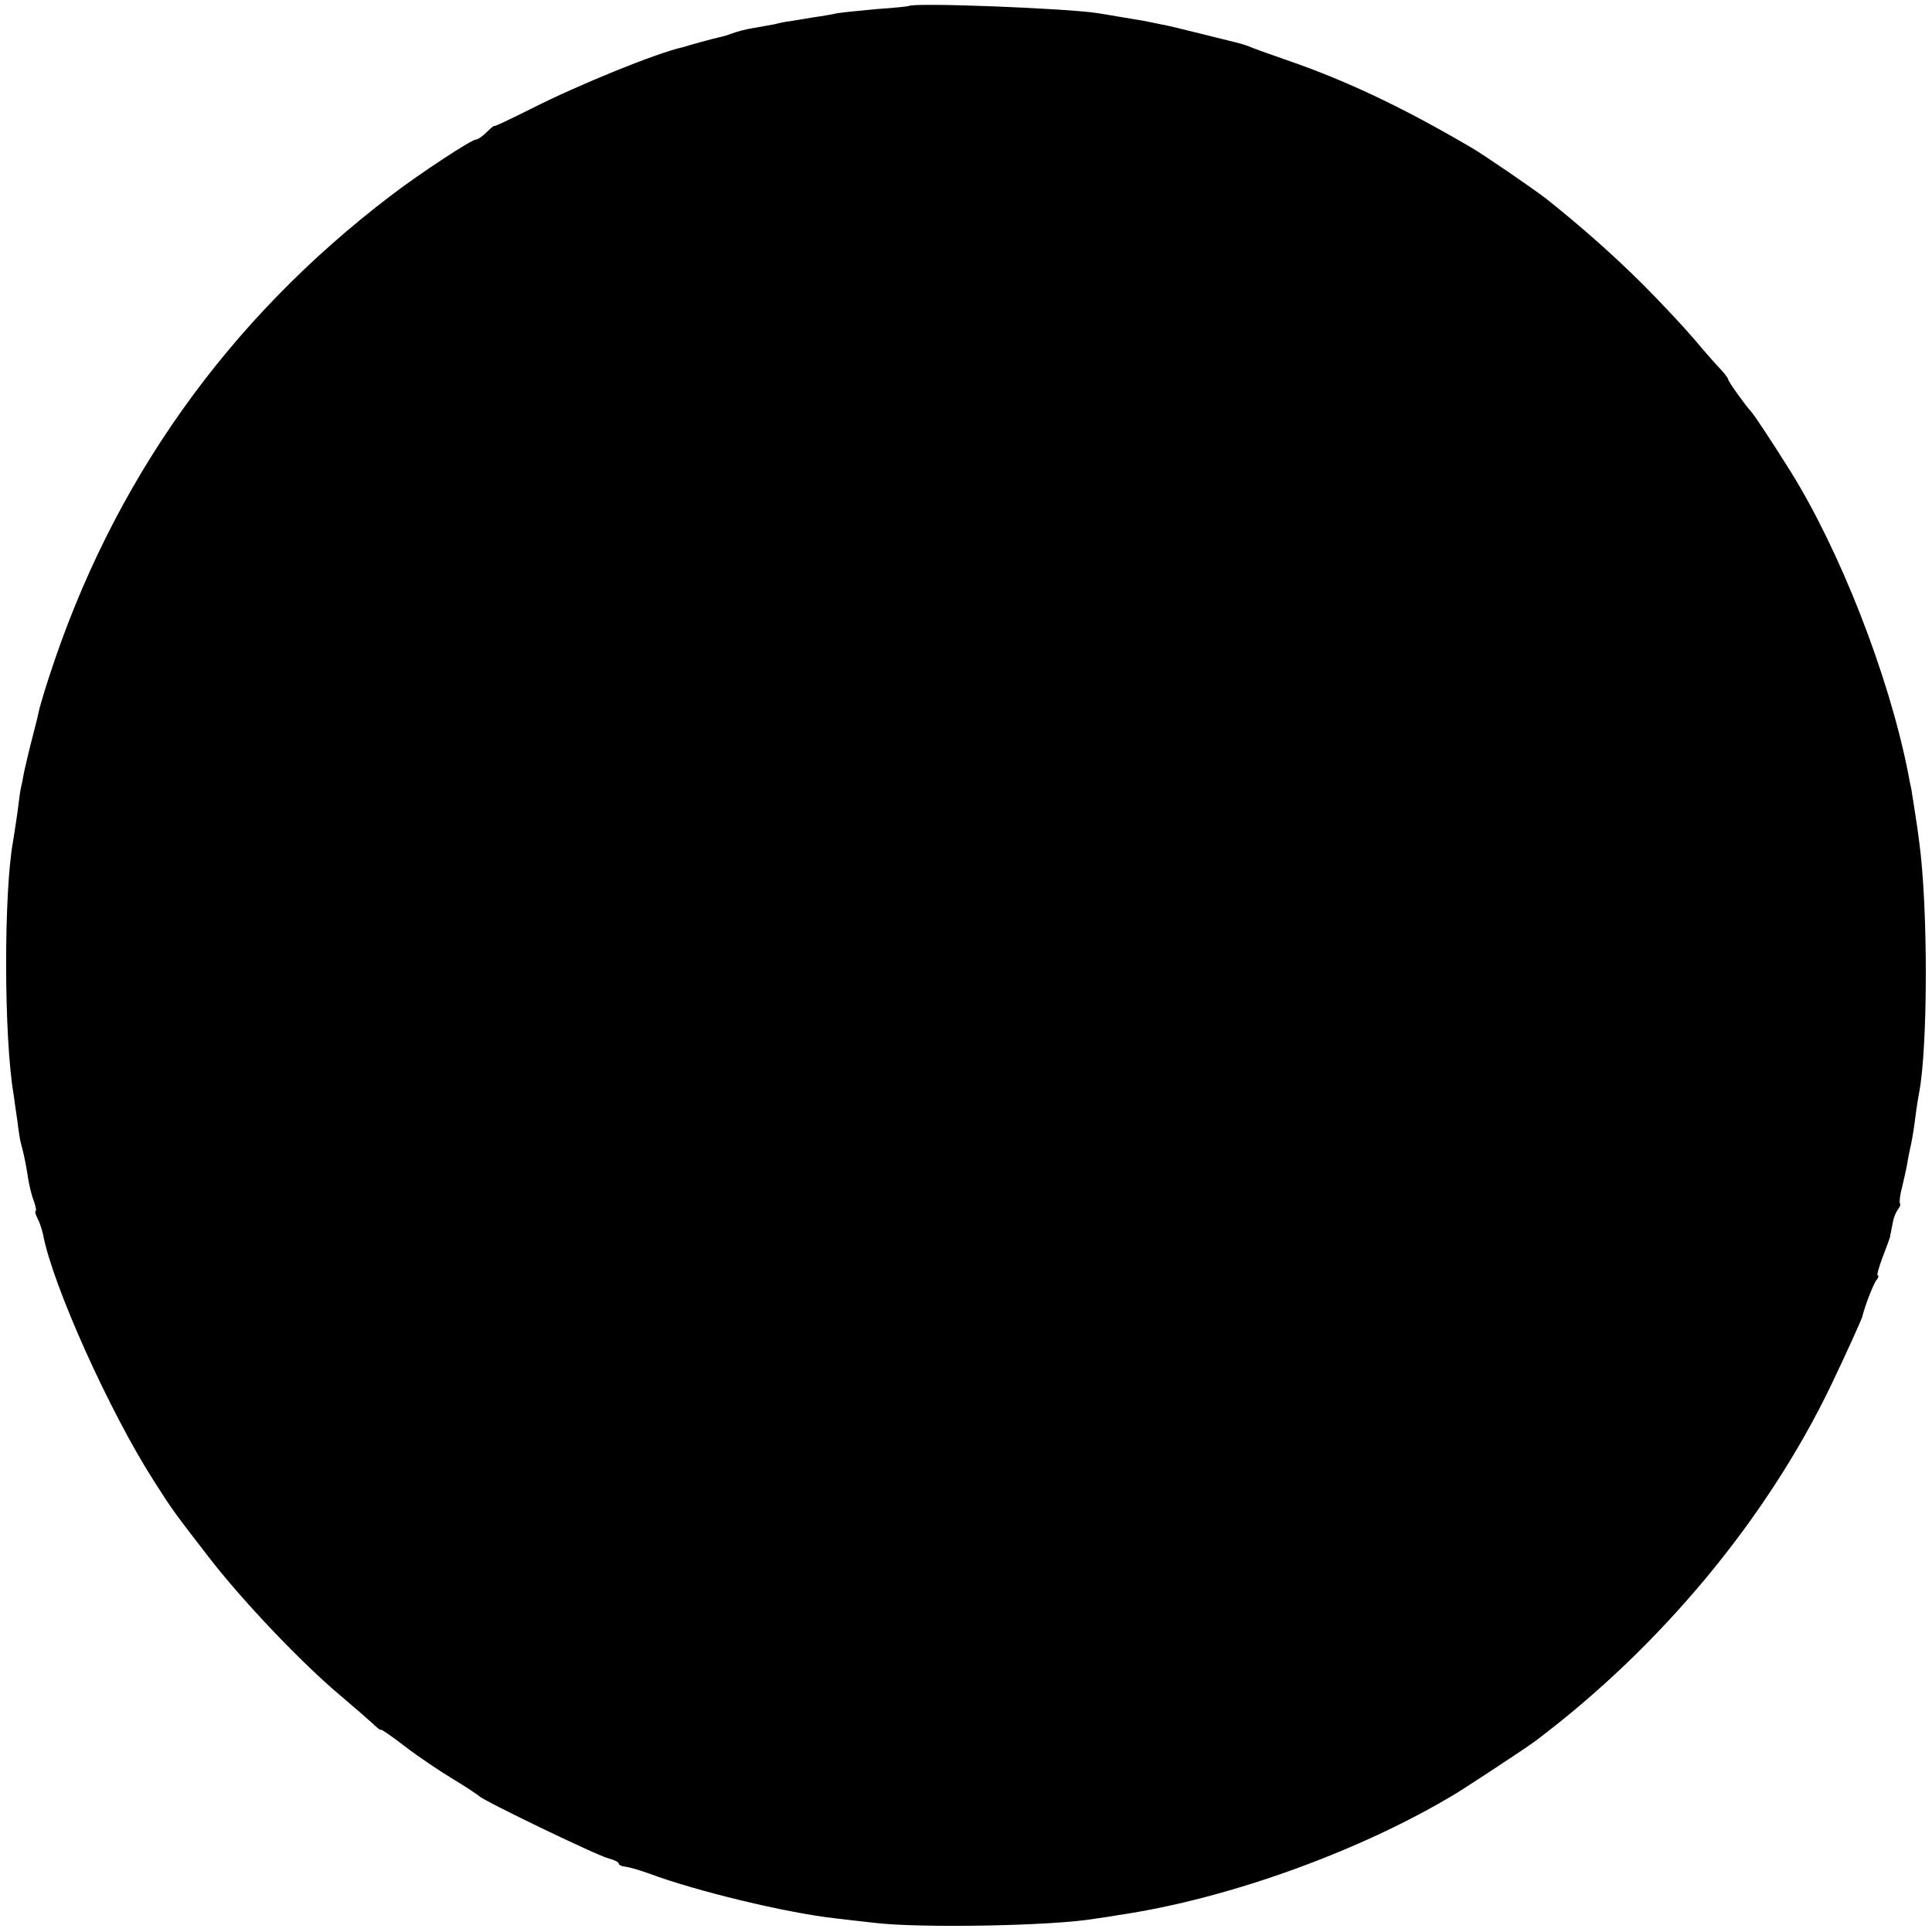
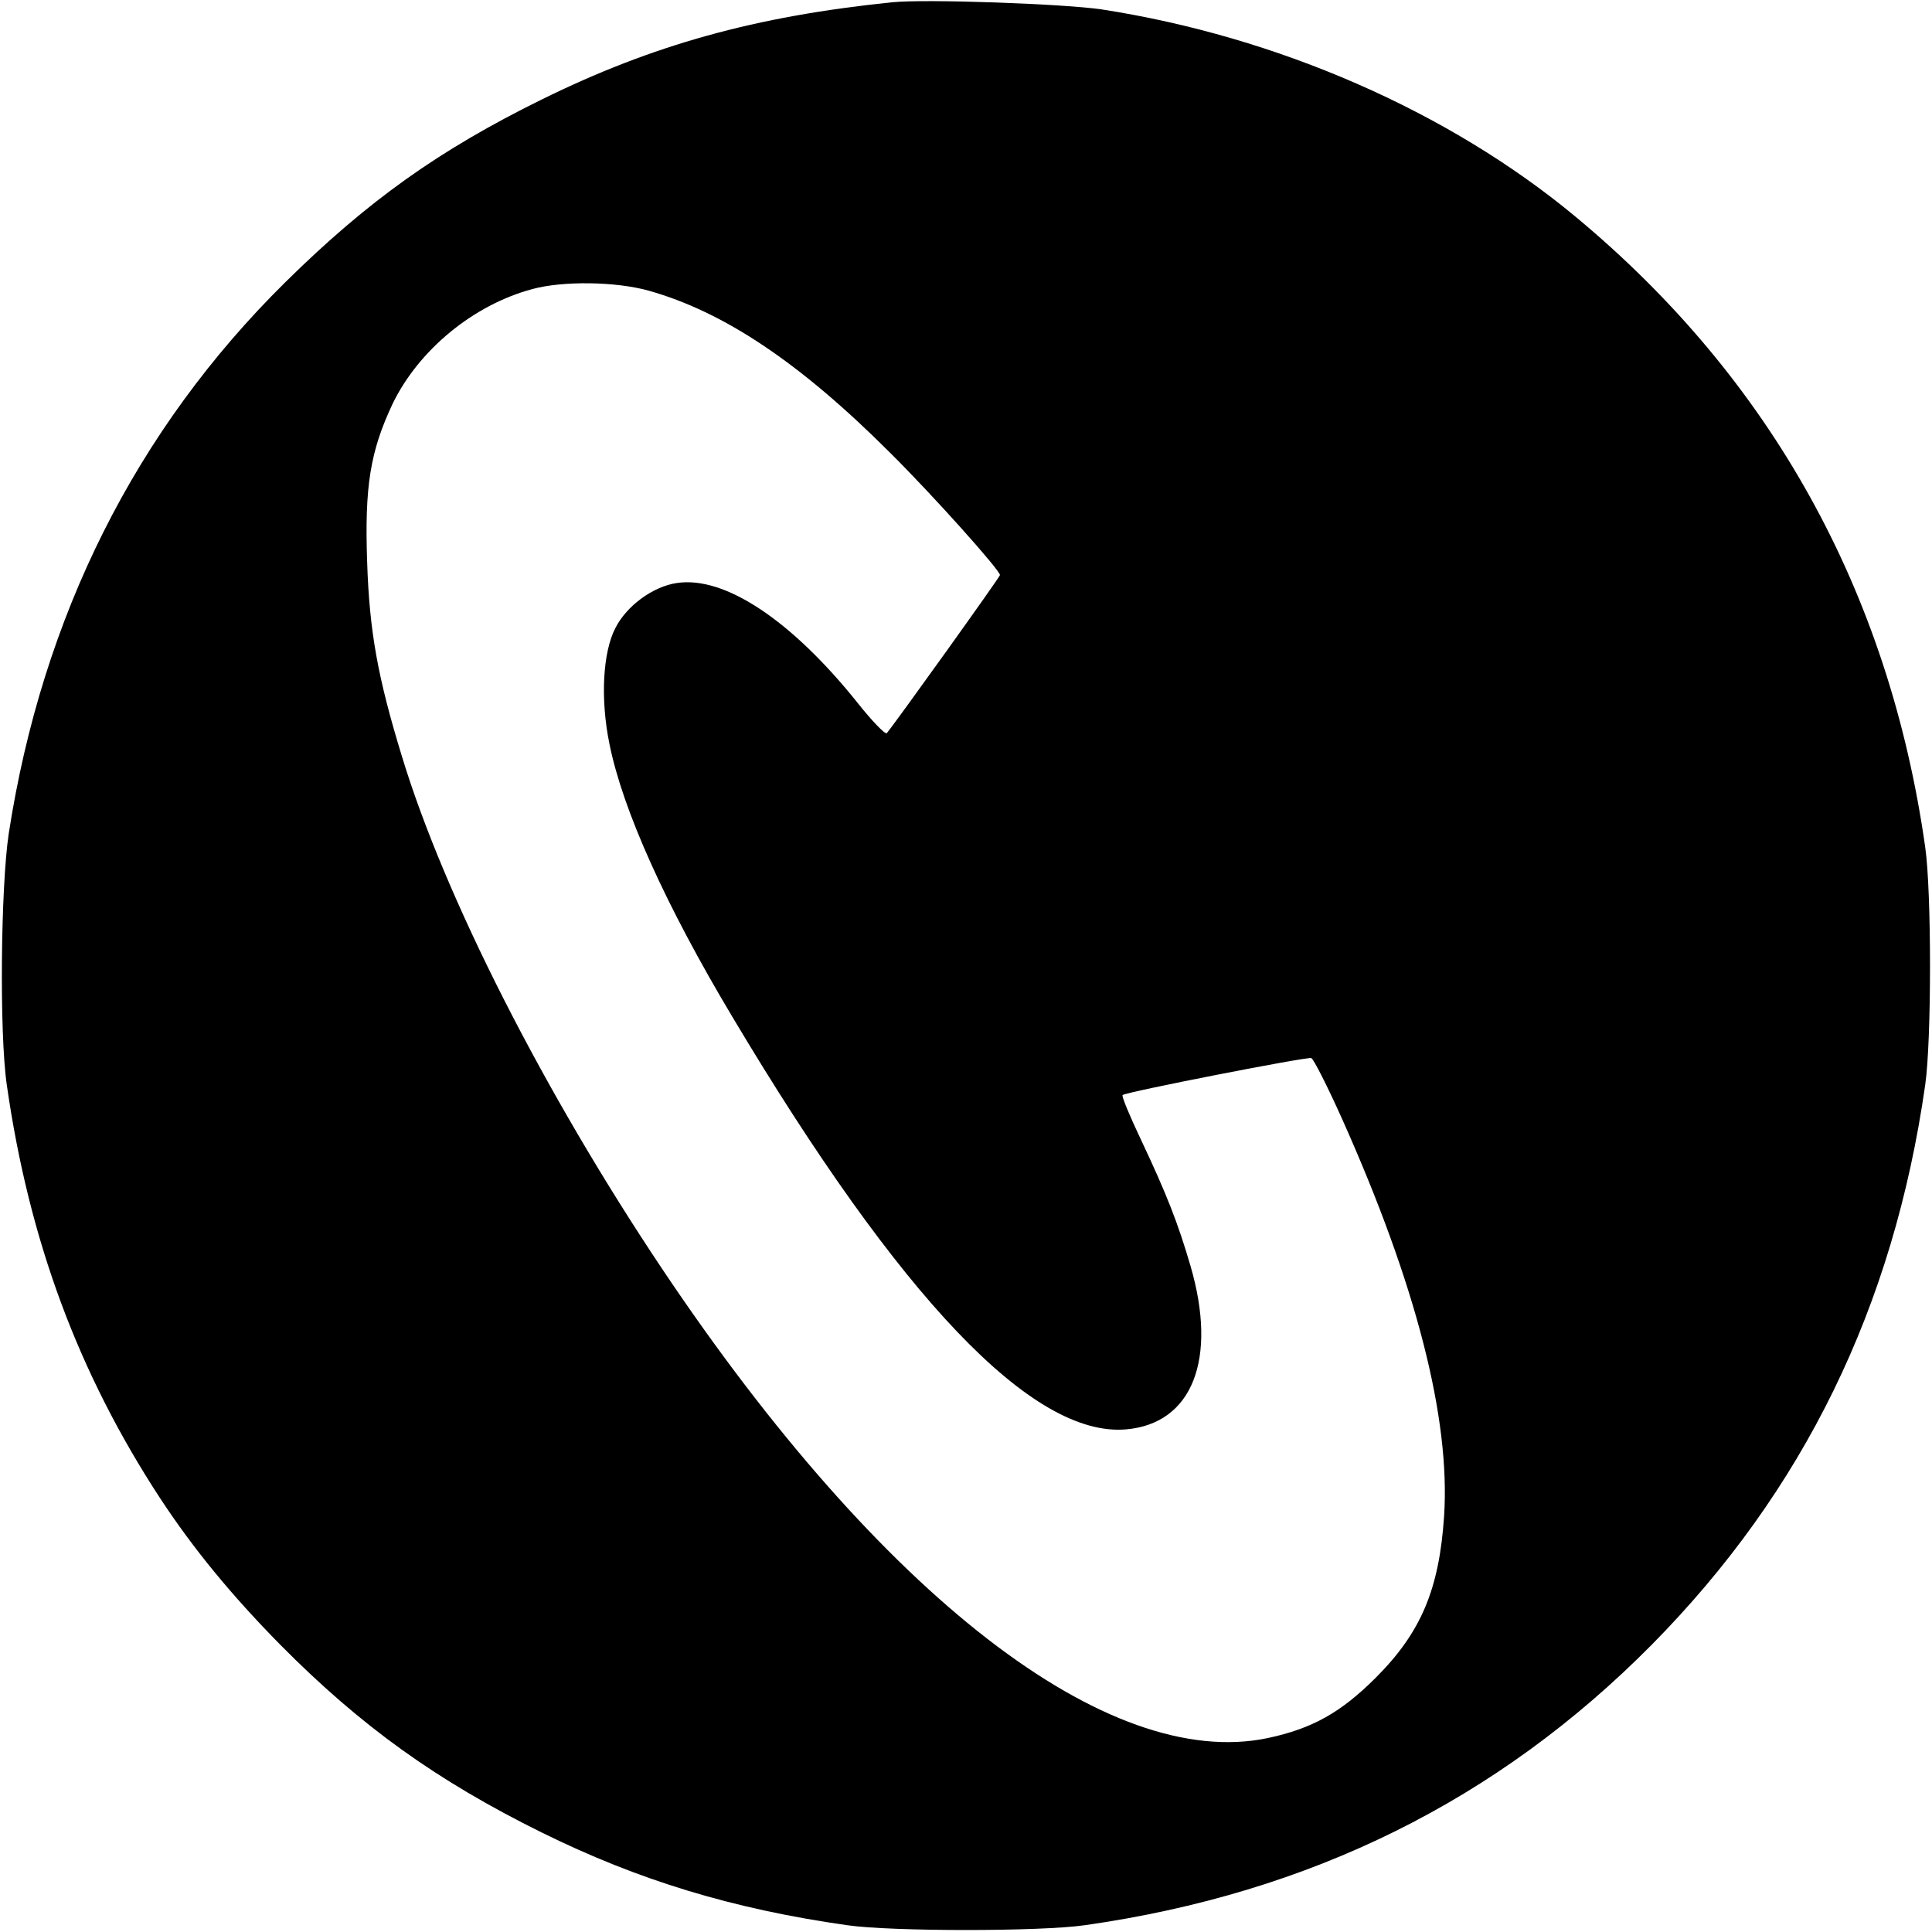
<svg xmlns="http://www.w3.org/2000/svg" version="1.0" width="512pt" height="512pt" viewBox="0 0 512 512" preserveAspectRatio="xMidYMid meet">
  <g transform="translate(0,512) scale(0.1,-0.1)" fill="#000000" stroke="none">
-     <path d="M2408 5104 c-2 -1 -39 -5 -84 -8 -45 -4 -92 -9 -105 -11 -13 -3 -41 -8 -64 -11 -22 -4 -49 -8 -60 -10 -11 -1 -30 -5 -41 -8 -12 -2 -37 -7 -56 -10 -20 -3 -46 -10 -59 -15 -13 -5 -28 -9 -34 -10 -5 -1 -28 -7 -50 -13 -22 -6 -42 -12 -45 -13 -69 -15 -278 -100 -402 -163 -54 -27 -98 -48 -98 -46 0 2 -9 -5 -20 -16 -11 -11 -24 -20 -29 -20 -12 0 -149 -90 -226 -149 -432 -329 -737 -758 -904 -1272 -12 -36 -23 -74 -26 -85 -2 -10 -10 -44 -18 -74 -8 -30 -18 -73 -23 -95 -4 -22 -8 -42 -9 -45 -1 -3 -5 -32 -9 -65 -5 -33 -10 -68 -12 -78 -24 -136 -24 -515 2 -667 2 -14 6 -45 10 -70 3 -25 7 -53 10 -62 7 -25 14 -59 19 -94 3 -17 9 -43 15 -58 5 -14 7 -26 4 -26 -2 0 0 -8 5 -18 6 -11 12 -30 15 -43 25 -134 176 -470 294 -654 51 -80 53 -82 144 -200 90 -117 248 -283 352 -370 33 -28 70 -60 83 -72 12 -12 23 -20 23 -17 0 2 28 -17 63 -44 35 -27 93 -66 128 -87 35 -21 66 -42 69 -45 9 -11 313 -158 343 -165 15 -4 27 -10 27 -14 0 -4 8 -7 18 -8 9 -1 37 -9 62 -18 123 -46 361 -104 495 -119 28 -3 75 -9 105 -12 118 -14 470 -8 580 11 14 2 43 6 65 10 292 43 644 171 895 323 34 21 191 124 210 139 332 250 613 589 783 943 42 88 78 168 82 180 8 32 30 88 38 98 5 6 7 12 3 12 -3 0 3 21 13 48 10 26 19 50 20 55 0 4 1 8 2 10 0 1 2 13 5 26 2 14 9 30 14 36 5 7 8 14 5 16 -2 3 0 22 6 44 5 22 12 51 14 65 2 14 7 36 10 50 3 14 8 45 11 70 3 25 8 54 10 65 23 120 24 489 0 665 -4 35 -20 134 -21 140 -1 3 -5 23 -9 45 -51 256 -179 584 -311 796 -45 72 -99 154 -105 159 -11 11 -60 79 -60 84 0 3 -8 14 -17 24 -10 10 -43 47 -73 83 -30 35 -91 100 -135 144 -80 80 -170 159 -257 228 -32 25 -169 119 -199 136 -179 105 -328 176 -484 230 -49 17 -97 34 -105 38 -8 3 -20 7 -25 8 -6 2 -49 12 -96 24 -48 12 -97 24 -110 26 -13 3 -35 7 -49 10 -14 2 -41 7 -60 10 -19 3 -46 8 -60 10 -80 13 -492 29 -502 19z" />
+     <path d="M2365 5114 c-363 -37 -636 -113 -930 -258 -272 -134 -460 -268 -679 -484 -396 -391 -644 -885 -733 -1462 -21 -142 -25 -528 -5 -665 59 -412 189 -763 406 -1095 88 -134 189 -257 319 -389 213 -215 413 -359 692 -497 257 -127 507 -203 810 -246 118 -17 512 -17 630 0 598 85 1094 331 1502 743 403 408 641 895 725 1484 17 118 17 512 0 630 -96 677 -409 1241 -927 1671 -336 279 -790 477 -1255 549 -101 15 -467 28 -555 19z m-647 -764 c200 -56 402 -191 641 -430 113 -112 291 -311 291 -324 0 -5 -278 -393 -300 -419 -4 -4 -39 32 -77 80 -176 220 -353 337 -479 318 -63 -9 -133 -60 -163 -119 -34 -65 -40 -190 -16 -307 35 -175 149 -428 326 -724 446 -748 796 -1114 1043 -1093 176 15 243 186 171 433 -33 113 -63 190 -131 334 -30 63 -52 116 -49 119 8 8 489 102 500 98 6 -2 43 -75 82 -162 196 -438 287 -793 270 -1052 -13 -194 -61 -308 -181 -428 -93 -93 -169 -135 -286 -160 -423 -89 -1024 376 -1603 1240 -316 472 -579 990 -692 1362 -64 209 -86 331 -92 514 -7 201 8 293 67 419 69 143 214 263 371 305 81 22 220 20 307 -4z" />
  </g>
</svg>
